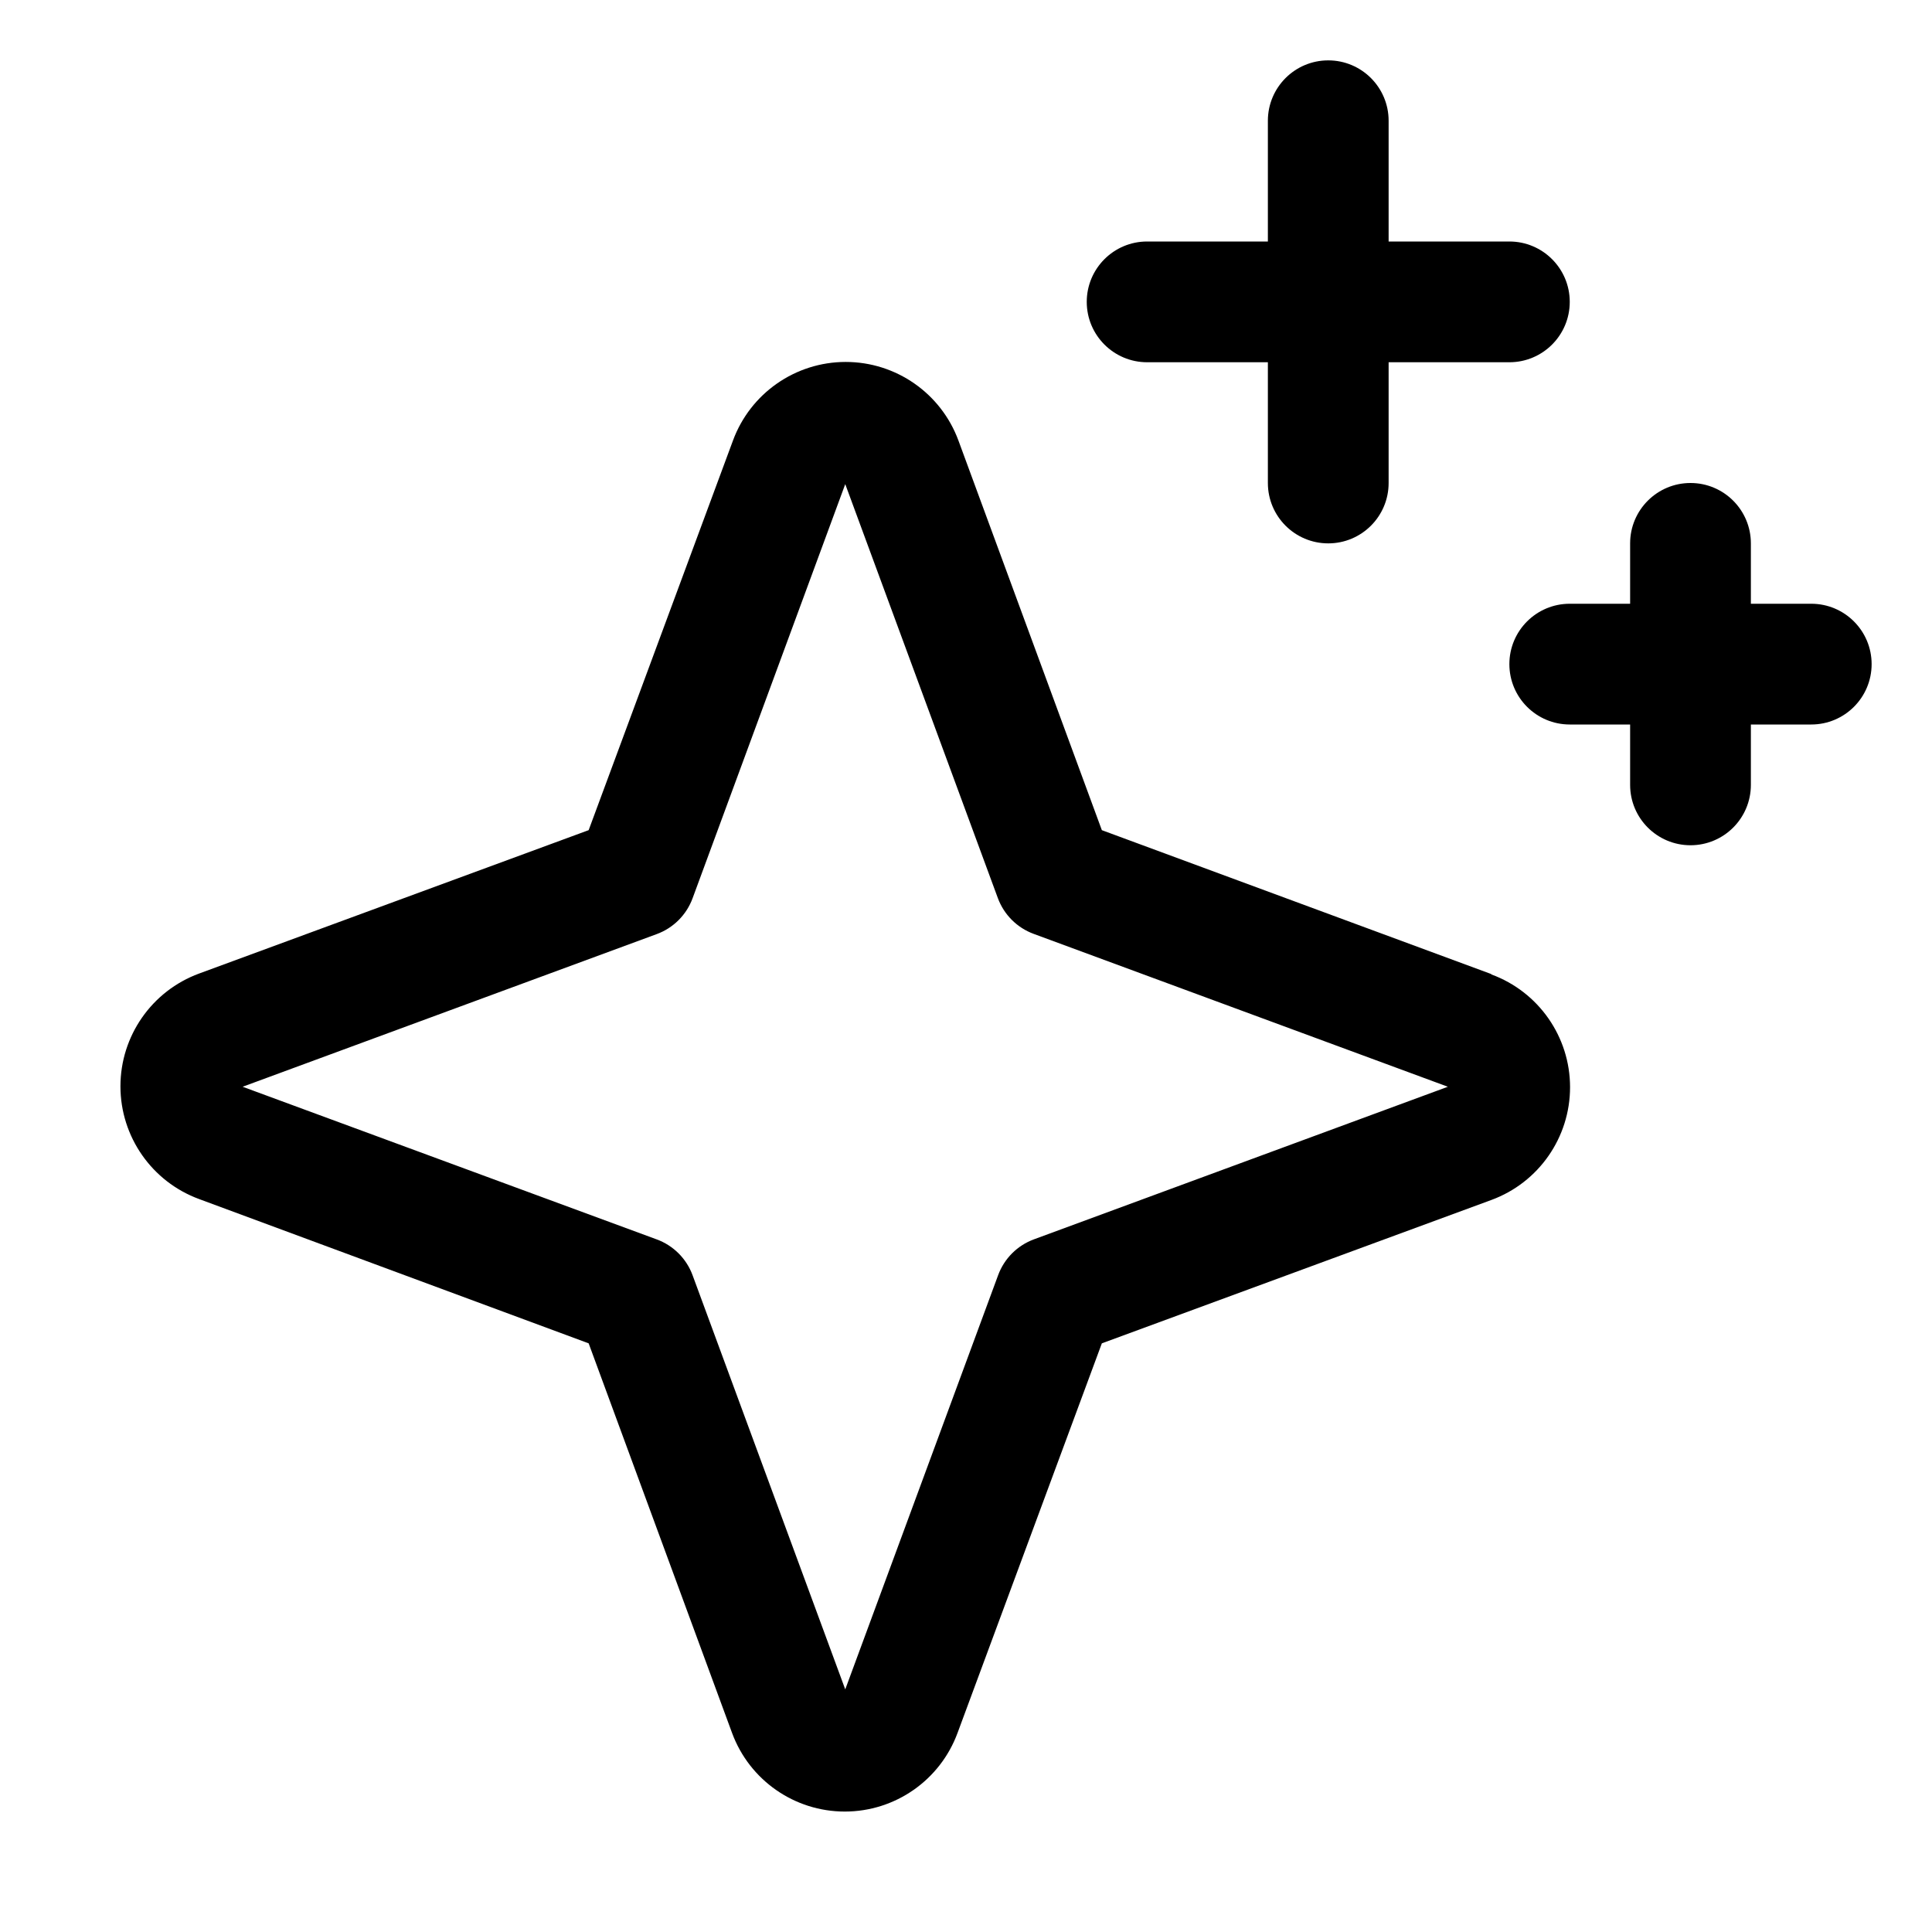
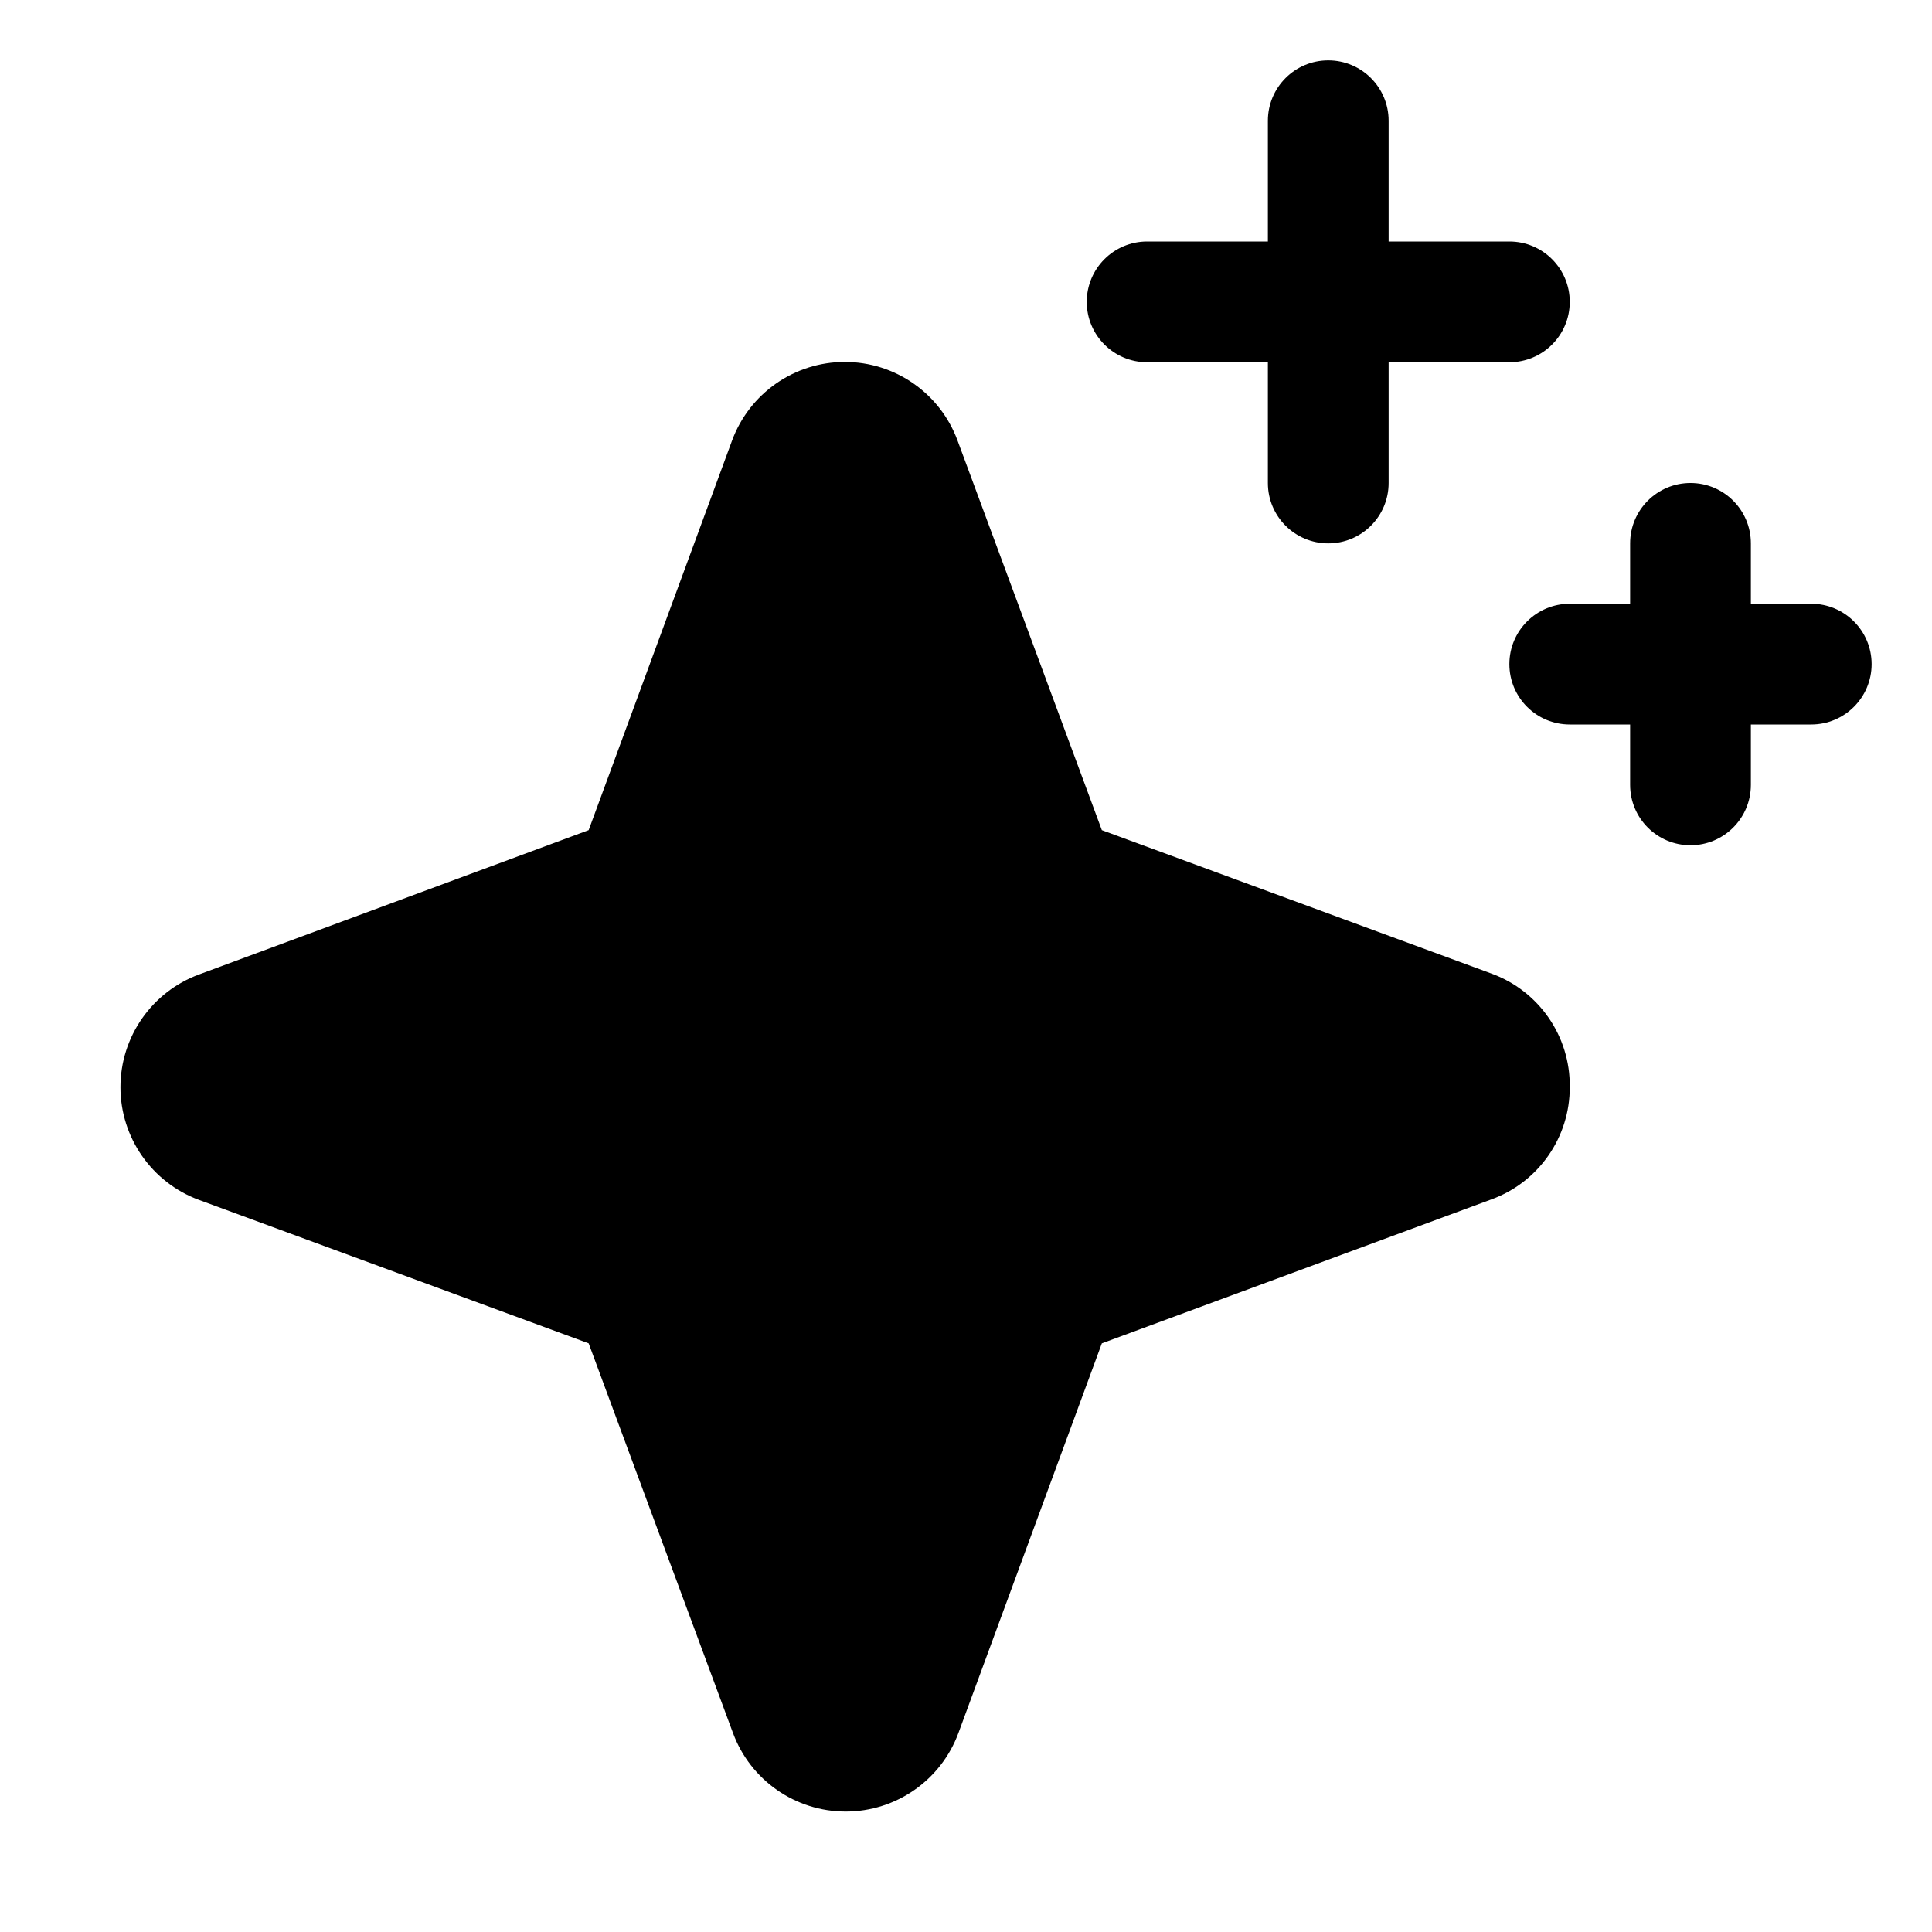
<svg xmlns="http://www.w3.org/2000/svg" width="32" height="32" fill="#000000" viewBox="0 0 256 256">
-   <path d="M197.58,129.06,146,110l-19-51.62a15.92,15.92,0,0,0-29.88,0L78,110l-51.62,19a15.92,15.92,0,0,0,0,29.88L78,178l19,51.62a15.92,15.92,0,0,0,29.88,0L146,178l51.62-19a15.92,15.92,0,0,0,0-29.88ZM137,164.22a8,8,0,0,0-4.74,4.74L112,223.85,91.78,169A8,8,0,0,0,87,164.22L32.15,144,87,123.78A8,8,0,0,0,91.78,119L112,64.15,132.22,119a8,8,0,0,0,4.74,4.74L191.85,144ZM144,40a8,8,0,0,1,8-8h16V16a8,8,0,0,1,16,0V32h16a8,8,0,0,1,0,16H184V64a8,8,0,0,1-16,0V48H152A8,8,0,0,1,144,40ZM248,88a8,8,0,0,1-8,8h-8v8a8,8,0,0,1-16,0V96h-8a8,8,0,0,1,0-16h8V72a8,8,0,0,1,16,0v8h8A8,8,0,0,1,248,88Z" />
+   <path d="M208,144a15.78,15.78,0,0,1-10.42,14.94L146,178l-19,51.62a15.92,15.92,0,0,1-29.88,0L78,178l-51.62-19a15.92,15.92,0,0,1,0-29.88L78,110l19-51.62a15.92,15.92,0,0,1,29.88,0L146,110l51.62,19A15.78,15.78,0,0,1,208,144ZM152,48h16V64a8,8,0,0,0,16,0V48h16a8,8,0,0,0,0-16H184V16a8,8,0,0,0-16,0V32H152a8,8,0,0,0,0,16Zm88,32h-8V72a8,8,0,0,0-16,0v8h-8a8,8,0,0,0,0,16h8v8a8,8,0,0,0,16,0V96h8a8,8,0,0,0,0-16Z" />
</svg>
